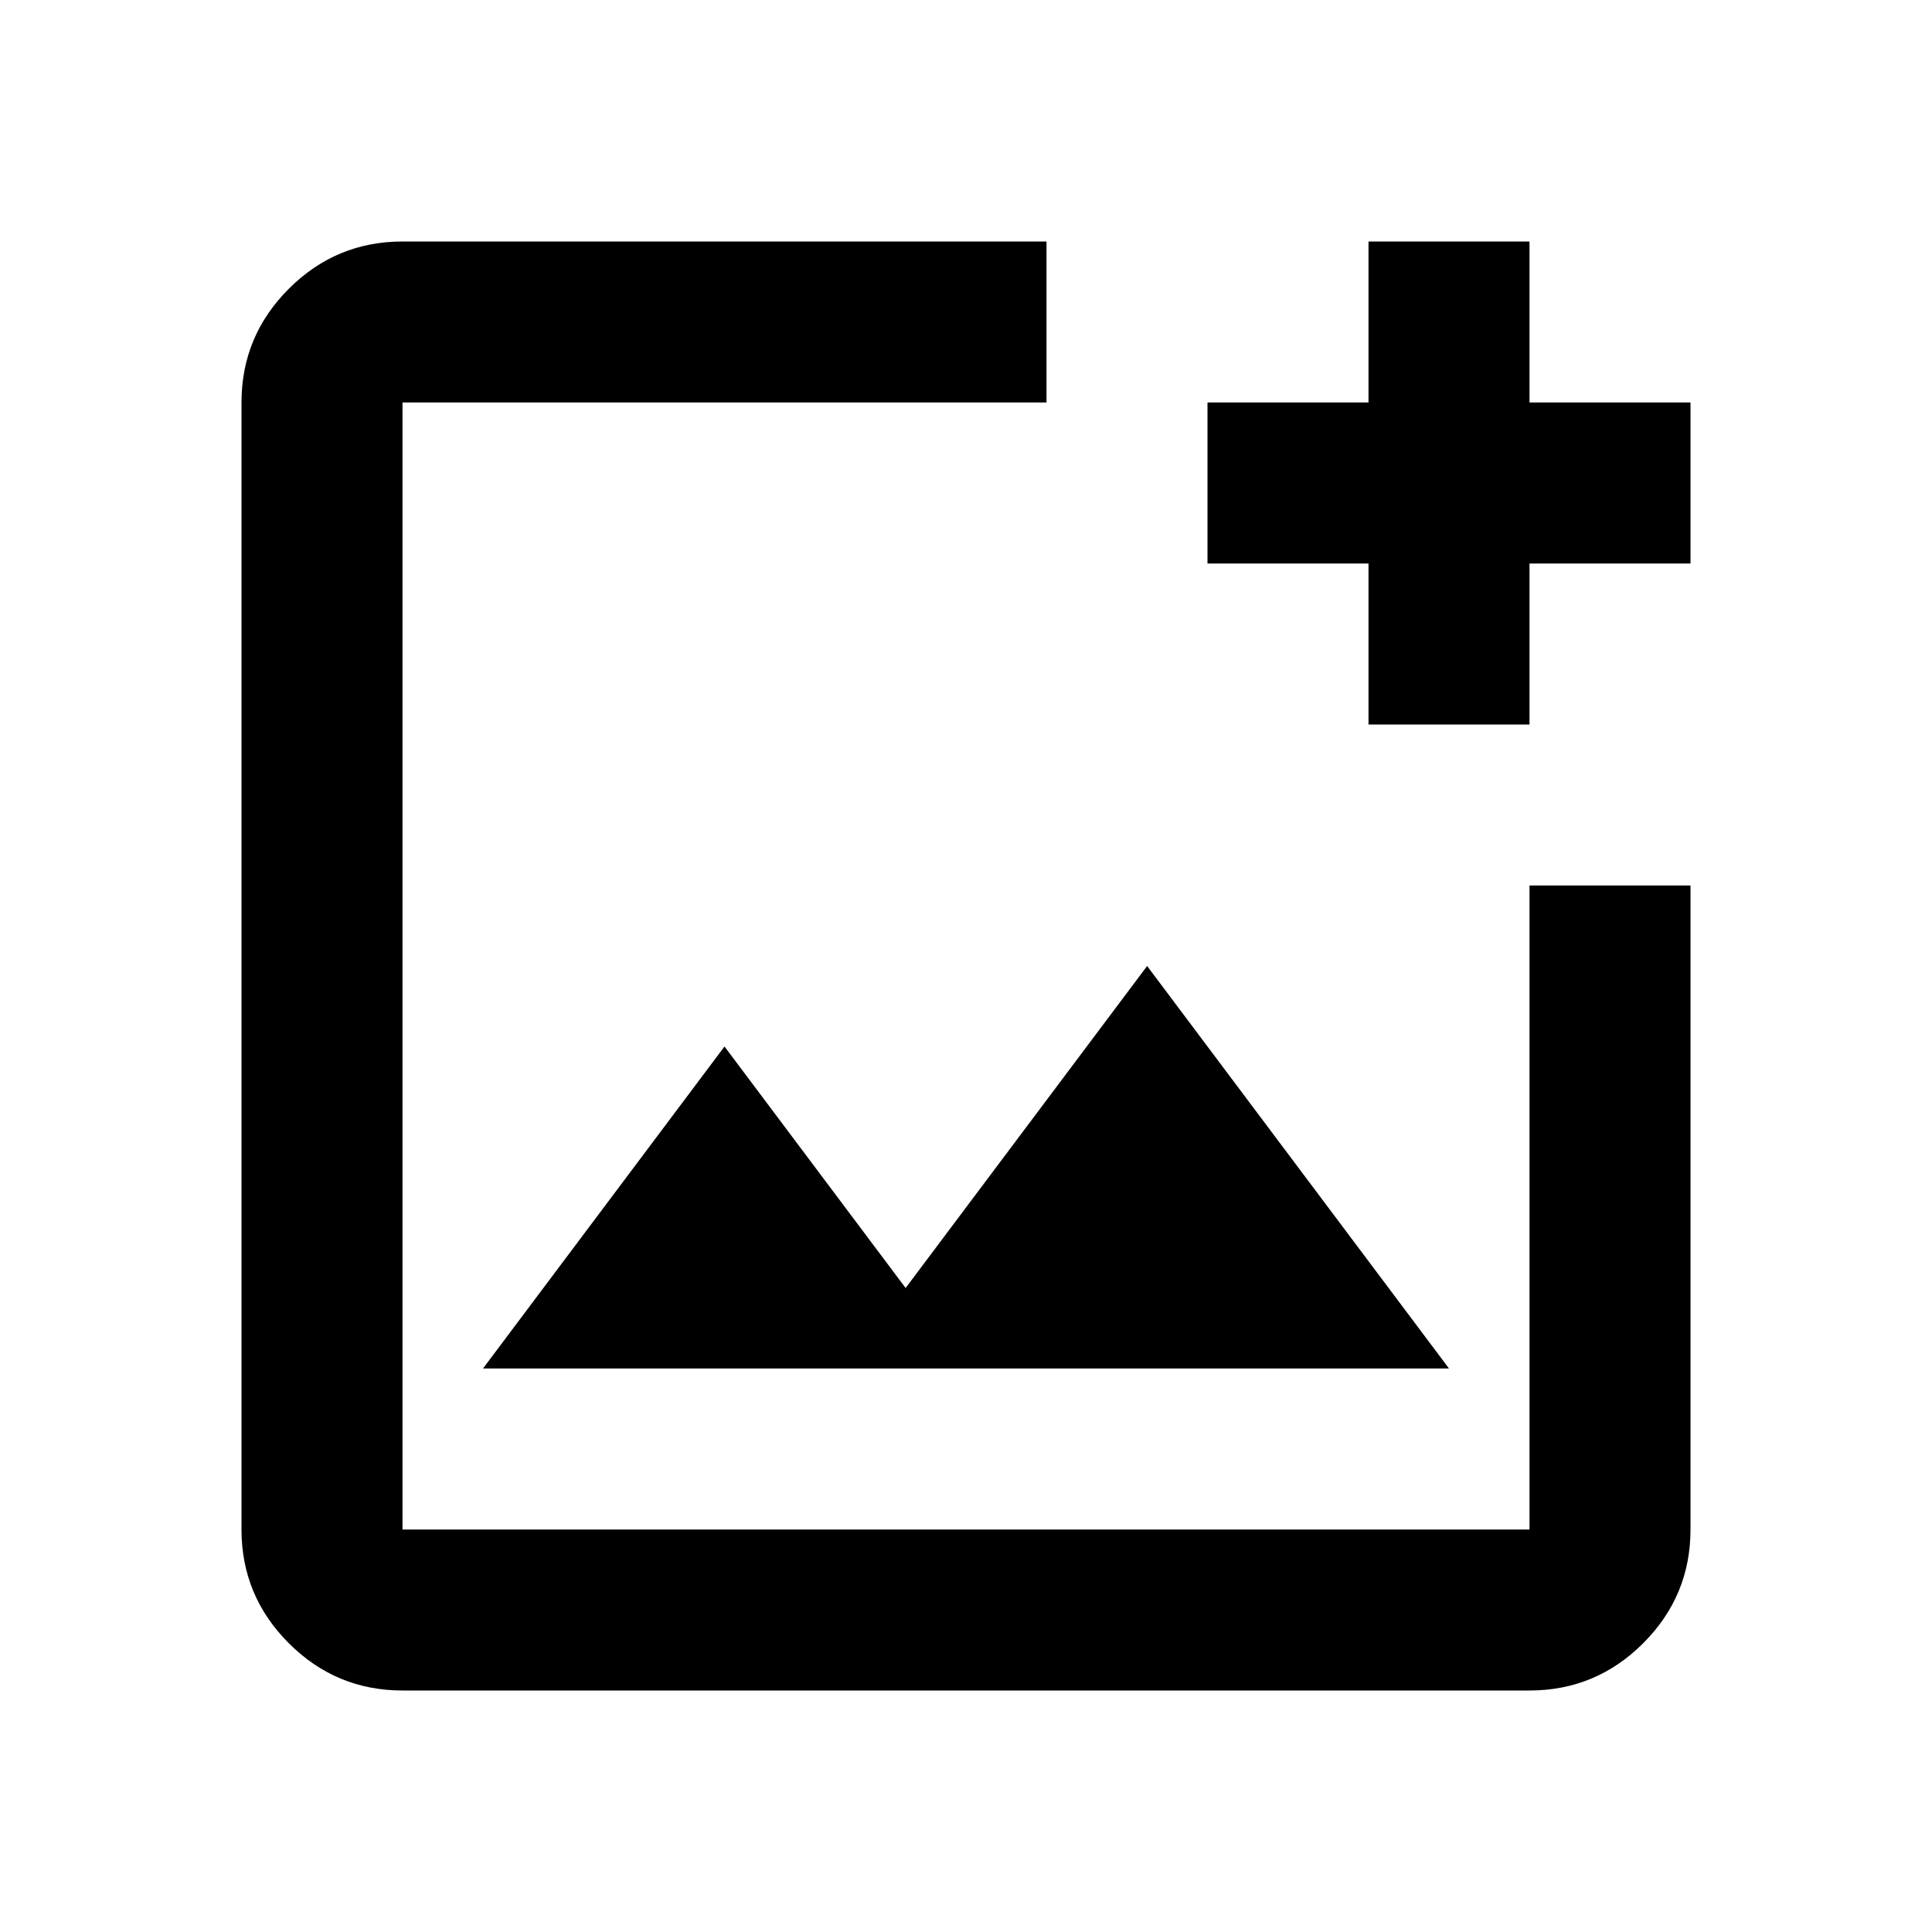
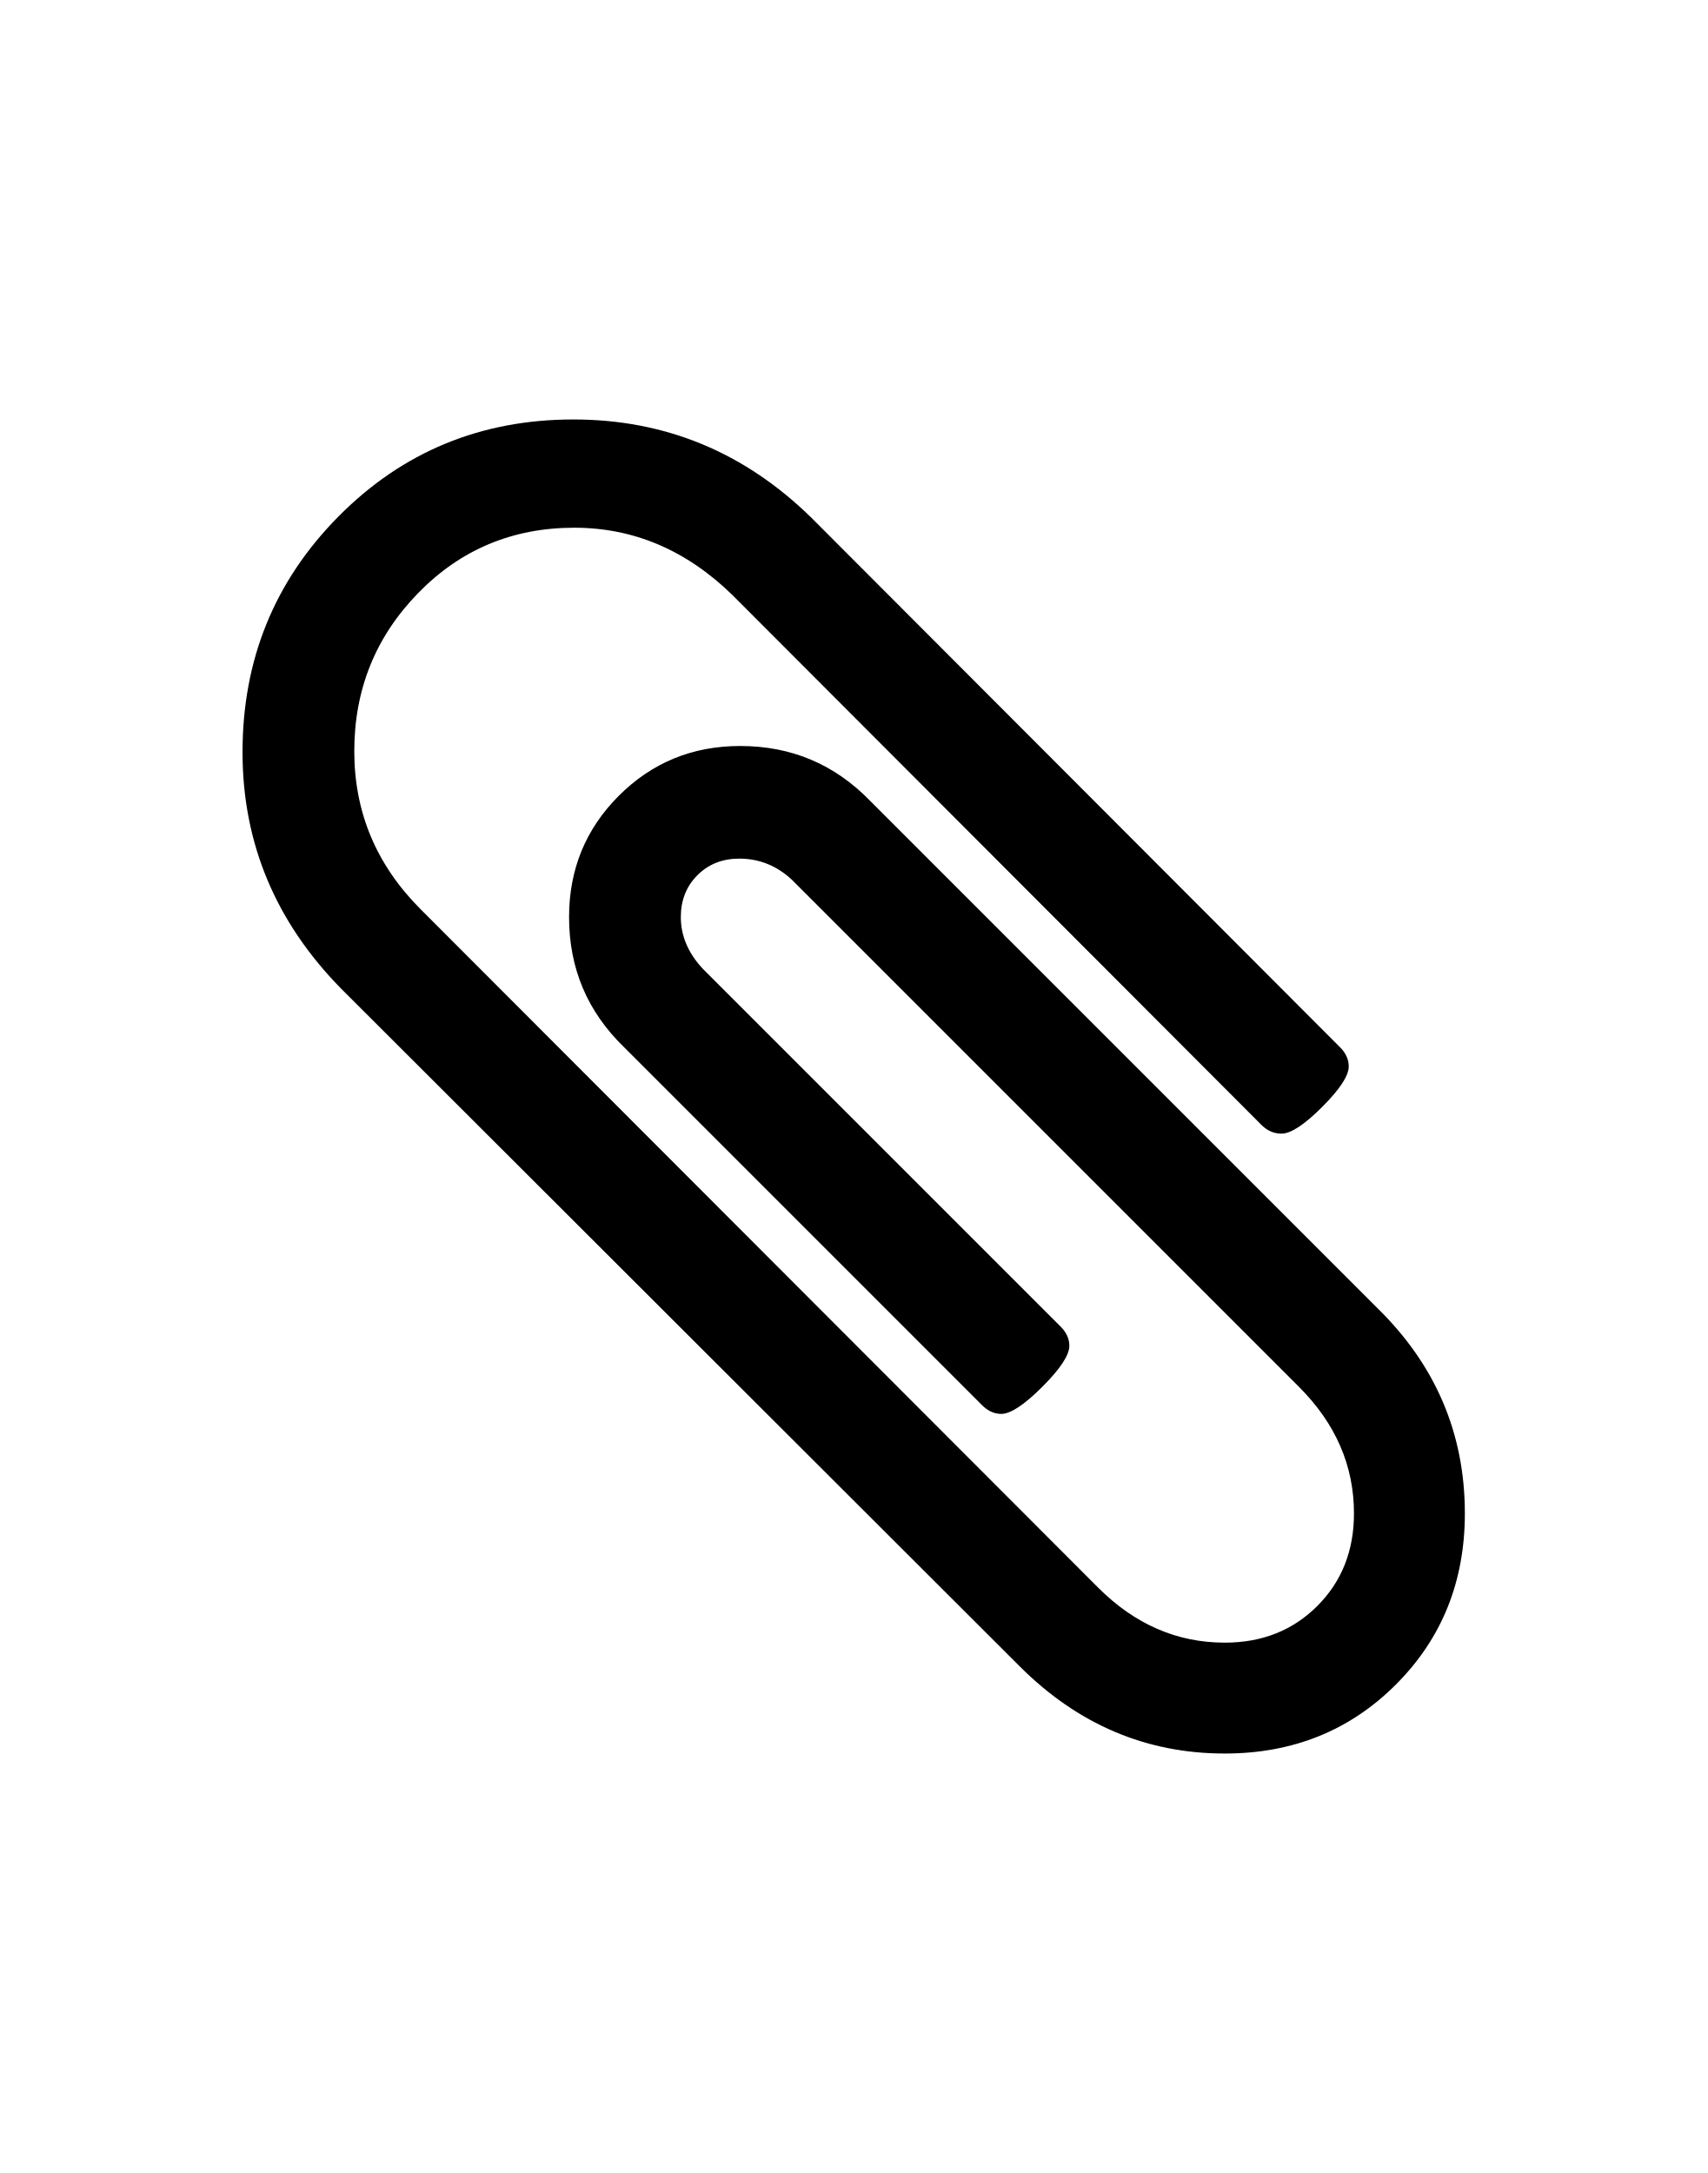
- <svg xmlns="http://www.w3.org/2000/svg" height="24" viewBox="0 -960 960 960" width="24">
-   <path d="M480-480ZM200-120q-33 0-56.5-23.5T120-200v-560q0-33 23.5-56.5T200-840h320v80H200v560h560v-320h80v320q0 33-23.5 56.5T760-120H200Zm40-160h480L570-480 450-320l-90-120-120 160Zm440-320v-80h-80v-80h80v-80h80v80h80v80h-80v80h-80Z" />
+ <svg xmlns="http://www.w3.org/2000/svg" viewBox="-273.78 -348.44 1955.56 2488.89">
+   <path transform="matrix(1 0 0 -1 0 1536)" d="M1404 151Q1404 34 1325.0 -45.0Q1246 -124 1129 -124Q994 -124 894 -24L117 752Q4 867 4 1023Q4 1182 114.0 1293.0Q224 1404 383 1404Q541 1404 656 1291L1261 685Q1271 675 1271 663Q1271 647 1240.5 616.5Q1210 586 1194 586Q1181 586 1171 596L565 1203Q486 1280 384 1280Q278 1280 205.0 1205.0Q132 1130 132 1024Q132 919 208 843L984 66Q1047 3 1129 3Q1193 3 1235.0 45.0Q1277 87 1277 151Q1277 233 1214 296L633 877Q607 901 573 901Q544 901 525.0 882.0Q506 863 506 834Q506 802 531 775L941 365Q951 355 951 343Q951 327 920.0 296.0Q889 265 873 265Q861 265 851 275L441 685Q378 746 378 834Q378 916 435.0 973.0Q492 1030 574 1030Q662 1030 723 967L1304 386Q1404 288 1404 151Z" />
</svg>
